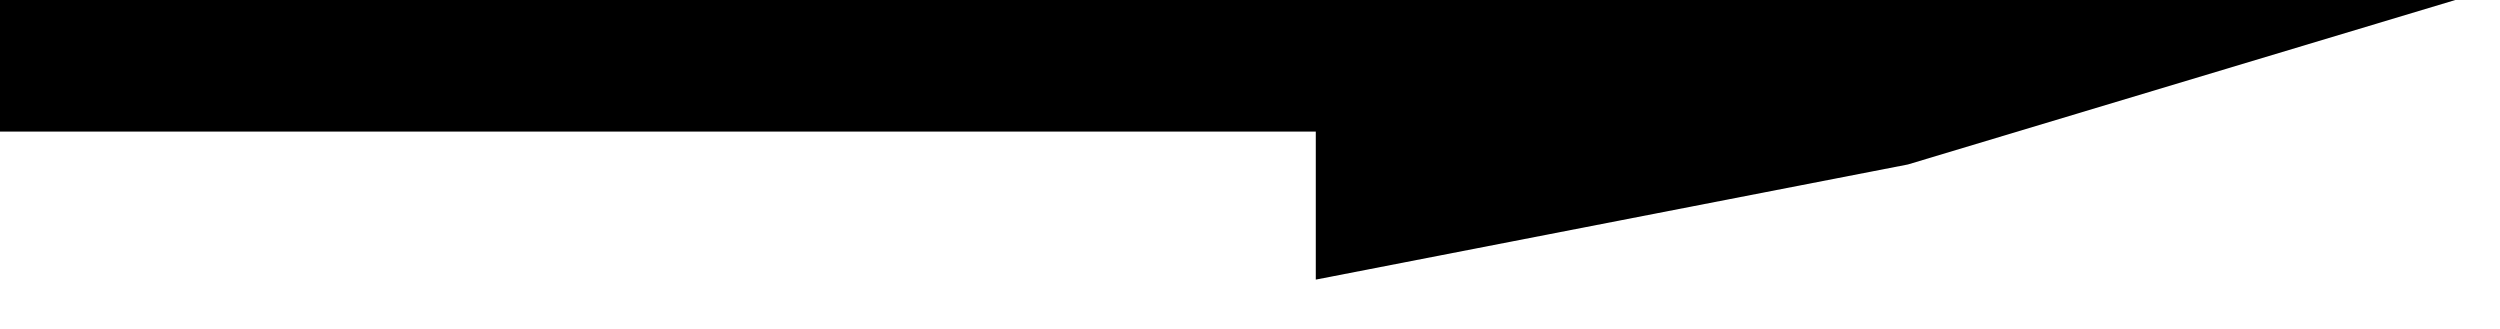
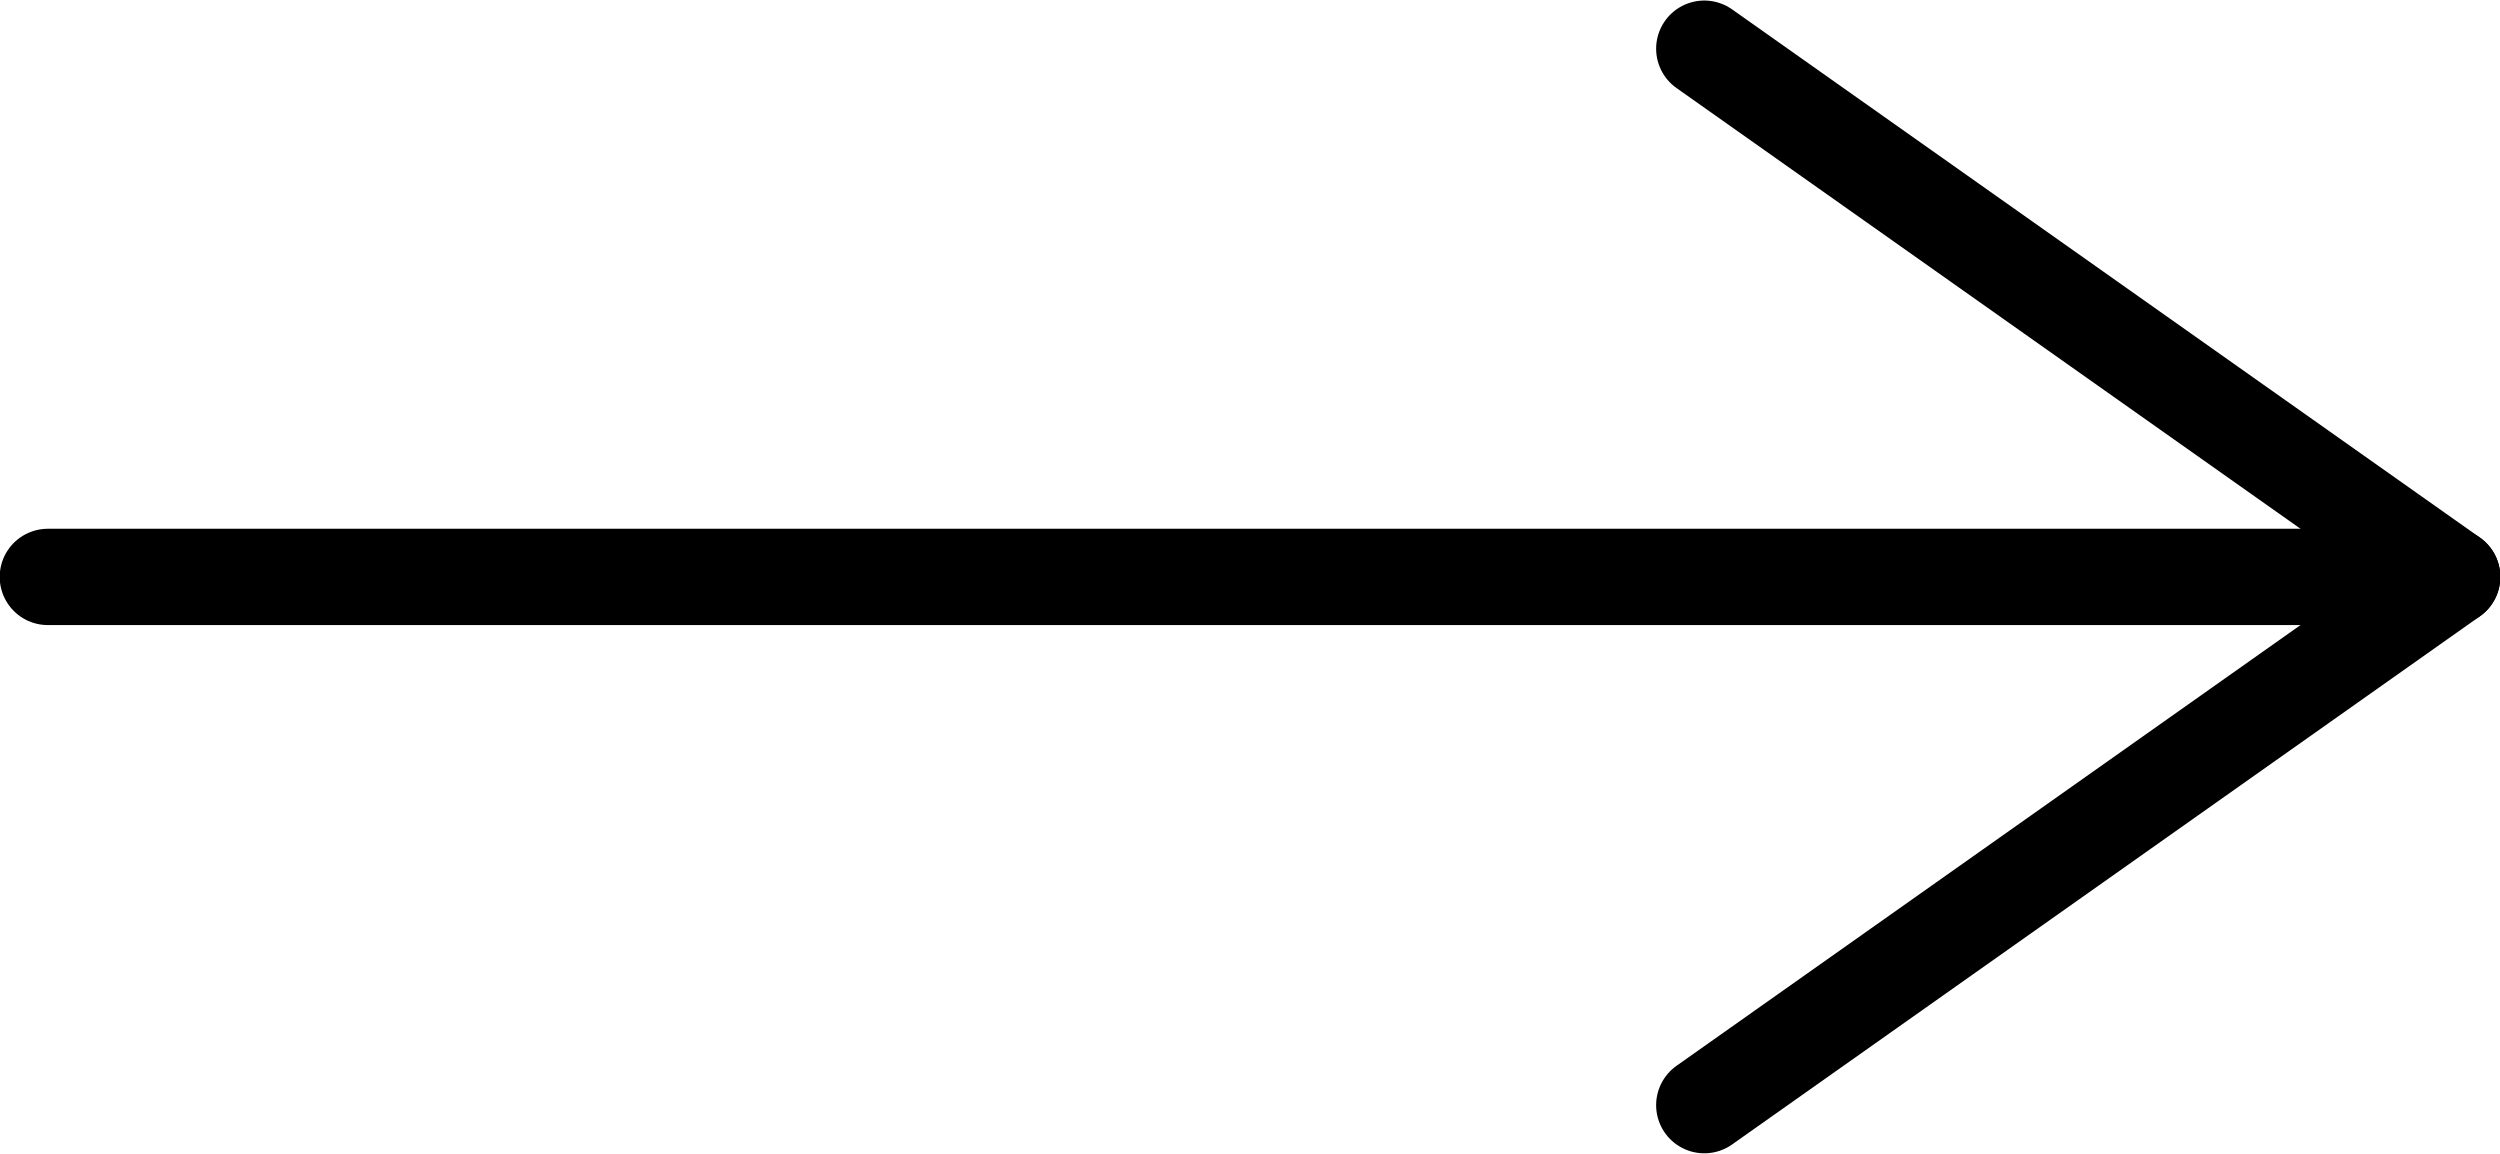
- <svg xmlns="http://www.w3.org/2000/svg" width="38" height="5" viewBox="0 0 38 5" fill="none">
-   <line y1="1" x2="30" y2="1" stroke="black" stroke-width="2" />
-   <path d="M20 4.25L20 1.51421e-06L37.321 0L29 2.5L20 4.25Z" fill="black" />
+ <svg xmlns="http://www.w3.org/2000/svg" xml:space="preserve" width="52px" height="24px" version="1.1" style="shape-rendering:geometricPrecision; text-rendering:geometricPrecision; image-rendering:optimizeQuality; fill-rule:evenodd; clip-rule:evenodd" viewBox="0 0 40.75 18.78">
+   <defs>
+     <style type="text/css">
+    
+     .str0 {stroke:black;stroke-width:1.57;stroke-linecap:round;stroke-linejoin:round;stroke-miterlimit:22.926}
+     .fil0 {fill:none}
+    
+   </style>
+   </defs>
+   <g id="Layer_x0020_1">
+     <line class="fil0 str0" x1="0.78" y1="9.39" x2="39.97" y2="9.39" />
+     <polyline class="fil0 str0" points="27.78,18 39.97,9.39 27.78,0.78 " />
+   </g>
</svg>
